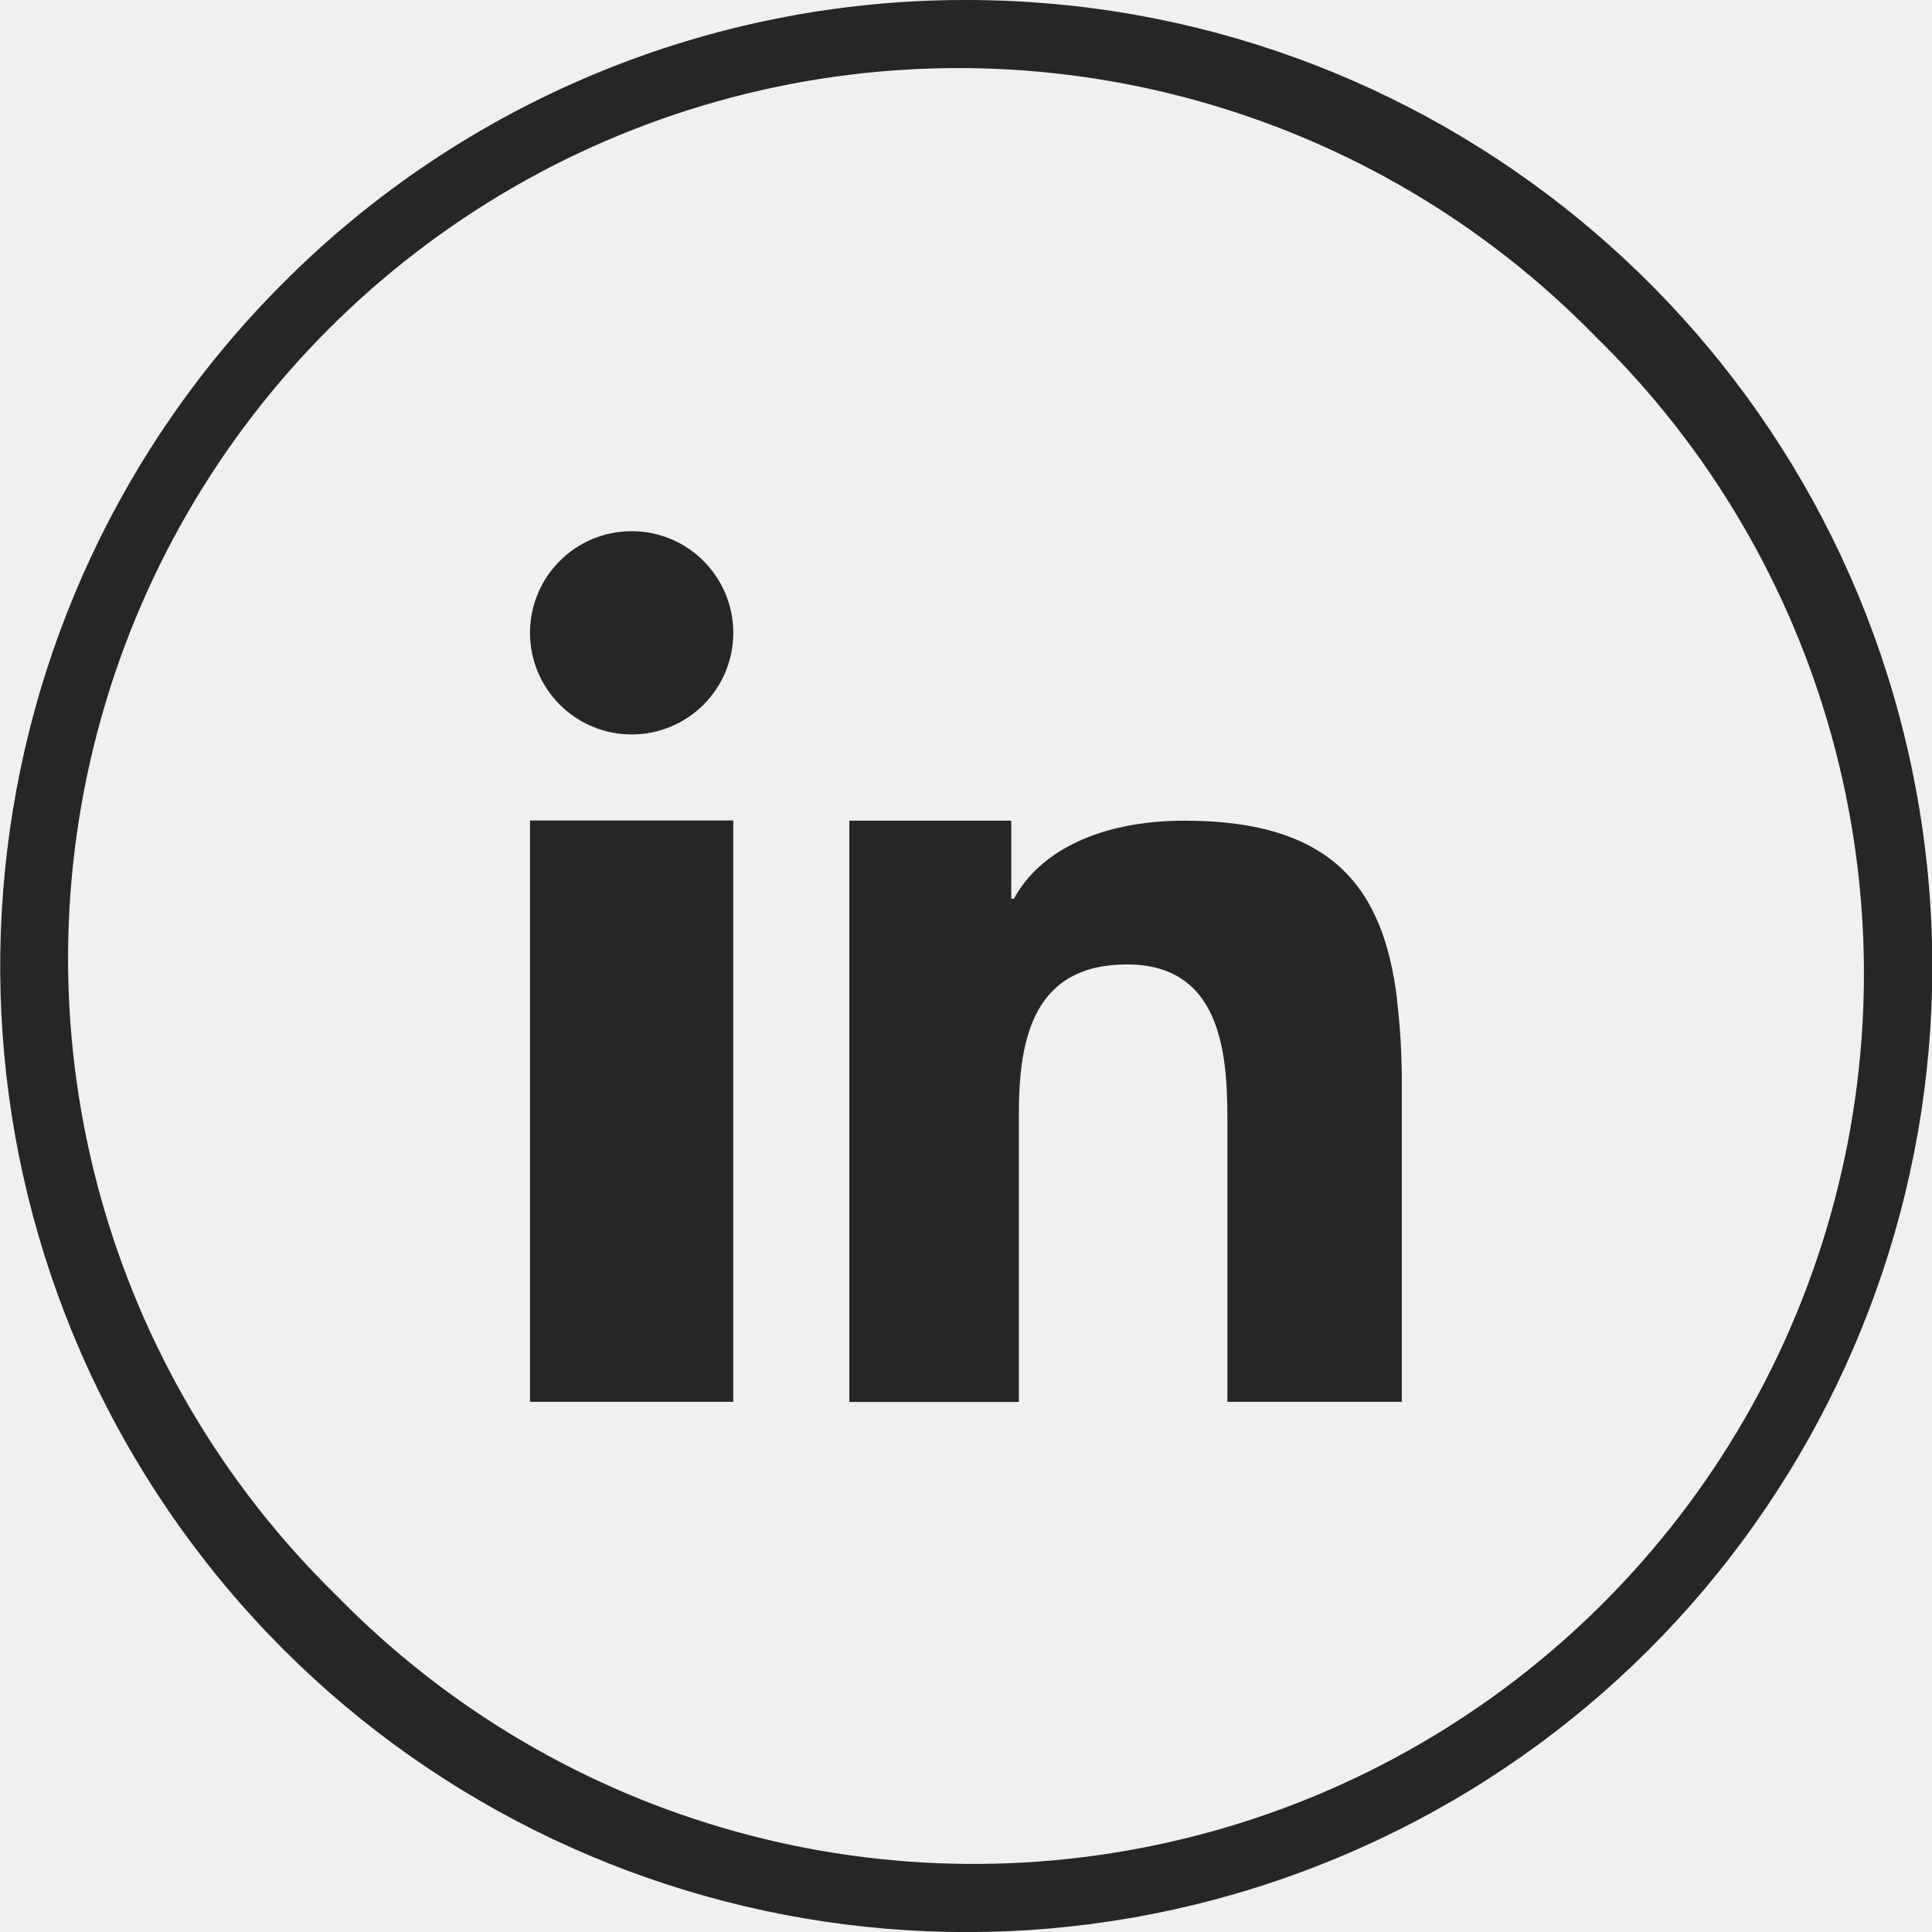
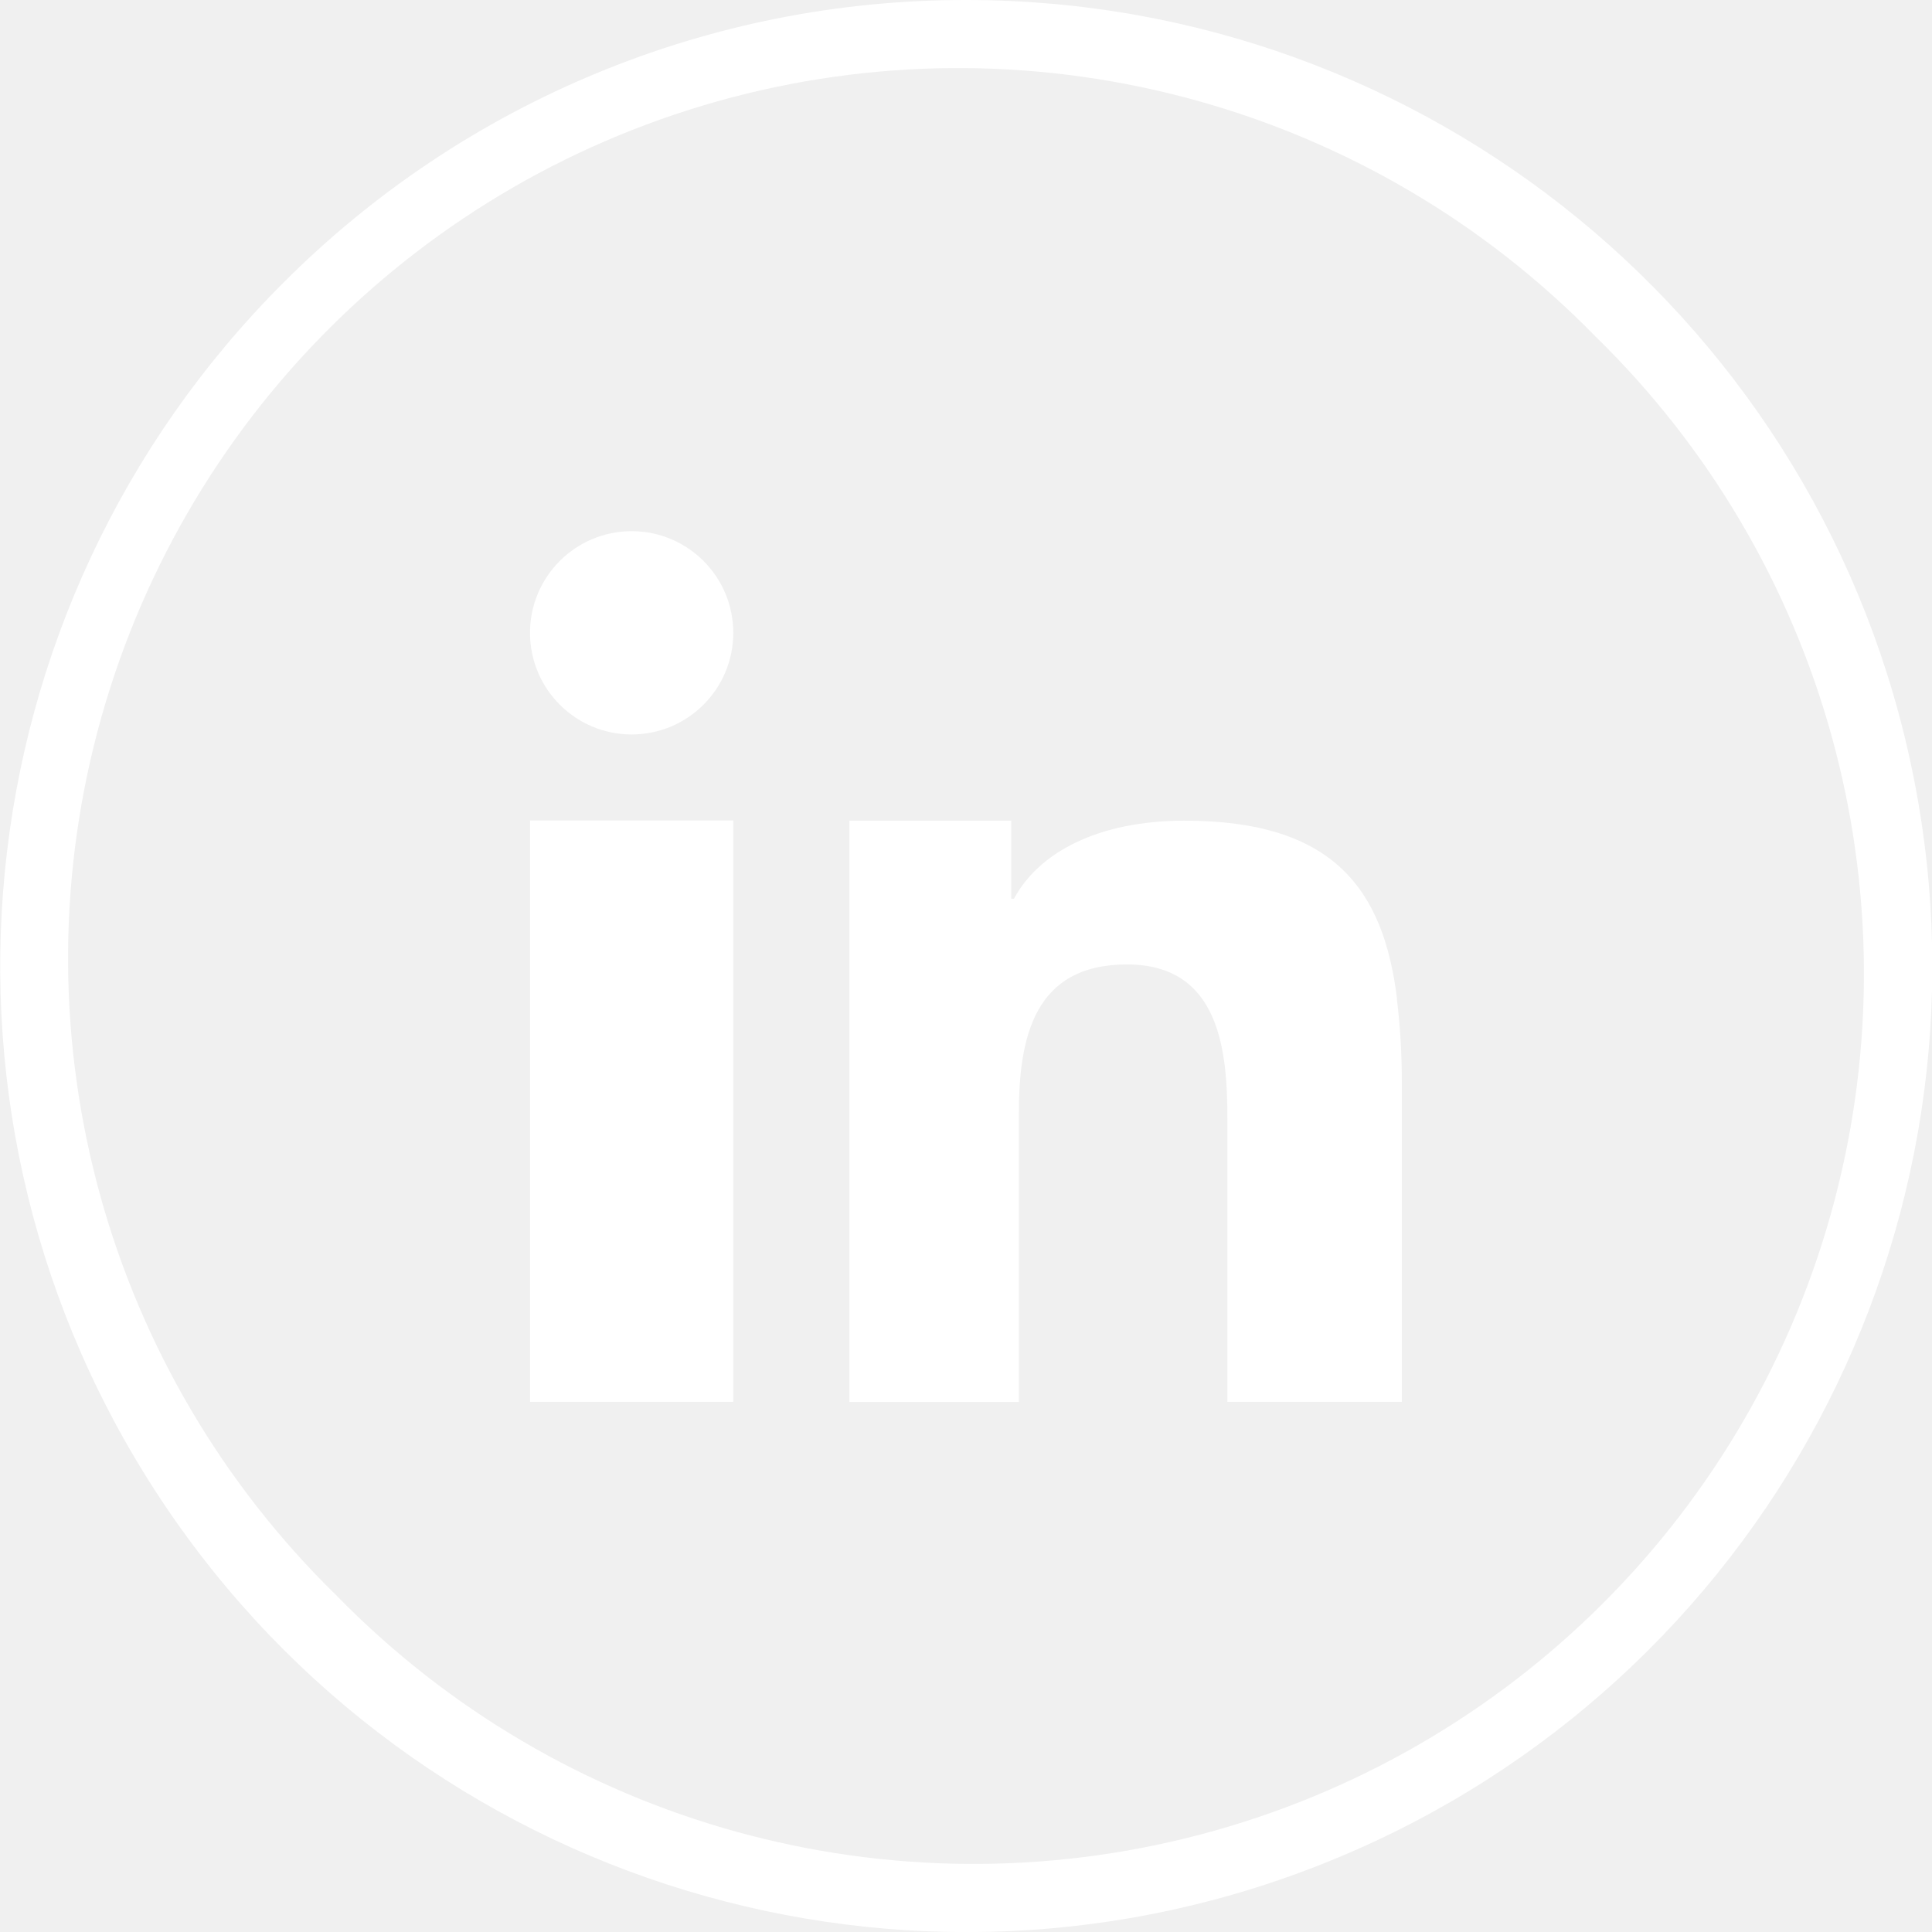
<svg xmlns="http://www.w3.org/2000/svg" viewBox="0 0 99.04 99.04">
  <defs>
-     <style>.cls-1,.cls-2{fill:#262626;}.cls-2{fill-rule:evenodd;}</style>
+     <style>.cls-1,.cls-2{fill:#fff;}.cls-2{fill-rule:evenodd;}</style>
  </defs>
  <g id="Слой_2" data-name="Слой 2">
    <g id="_16" data-name="16">
      <path class="cls-1" d="M49.52,0a49.52,49.52,0,1,1-35,14.5A49.34,49.34,0,0,1,49.52,0ZM81.79,17.25A45.64,45.64,0,1,0,17.25,81.79,45.64,45.64,0,1,0,81.79,17.25Z" />
      <path class="cls-2" d="M27.17,50V71.86H37.59V42.06H27.17Zm44.45,1.23c-.69-5.65-3.26-9.16-10.89-9.16-4.47,0-7.49,1.65-8.75,4h-.14v-4H43.54v29.8h8.69V57.09c0-3.89.77-7.65,5.54-7.65s5.15,4.44,5.15,7.92v14.5h8.94V55.5a34.87,34.87,0,0,0-.25-4.28Zm-39.24-24a5.21,5.21,0,1,0,5.21,5.21,5.21,5.21,0,0,0-5.21-5.21Z" />
    </g>
  </g>
</svg>
